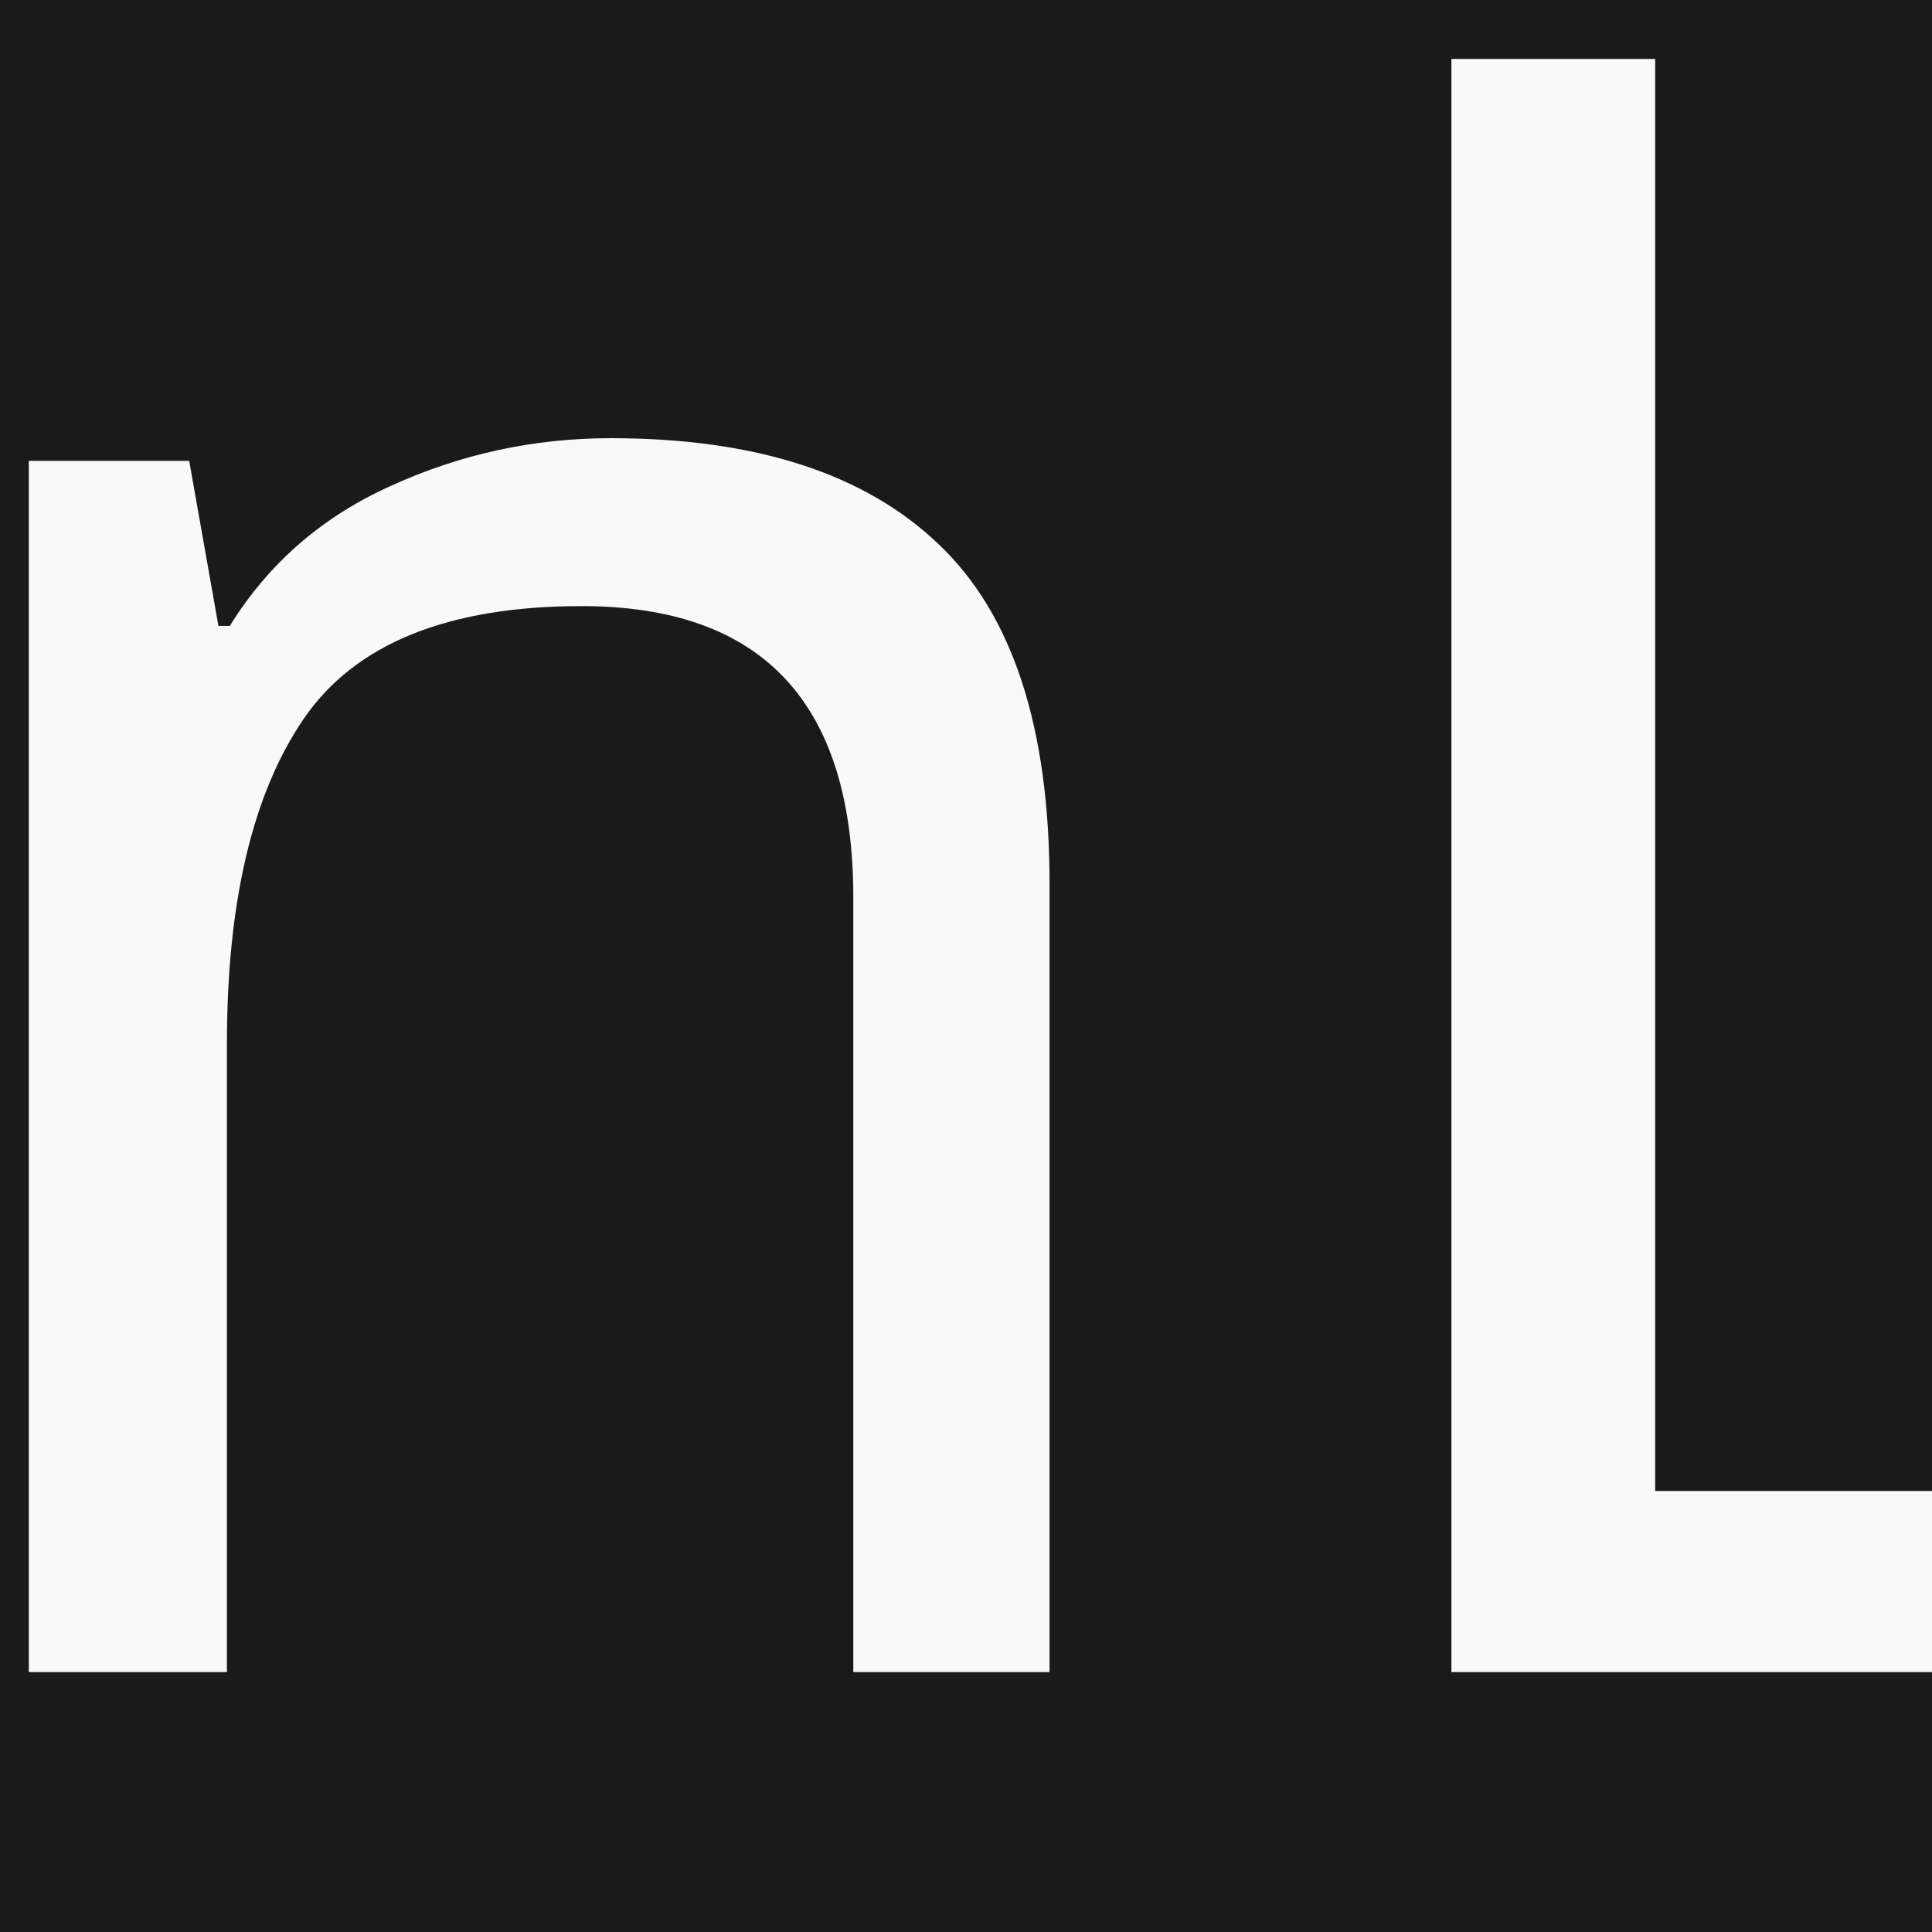
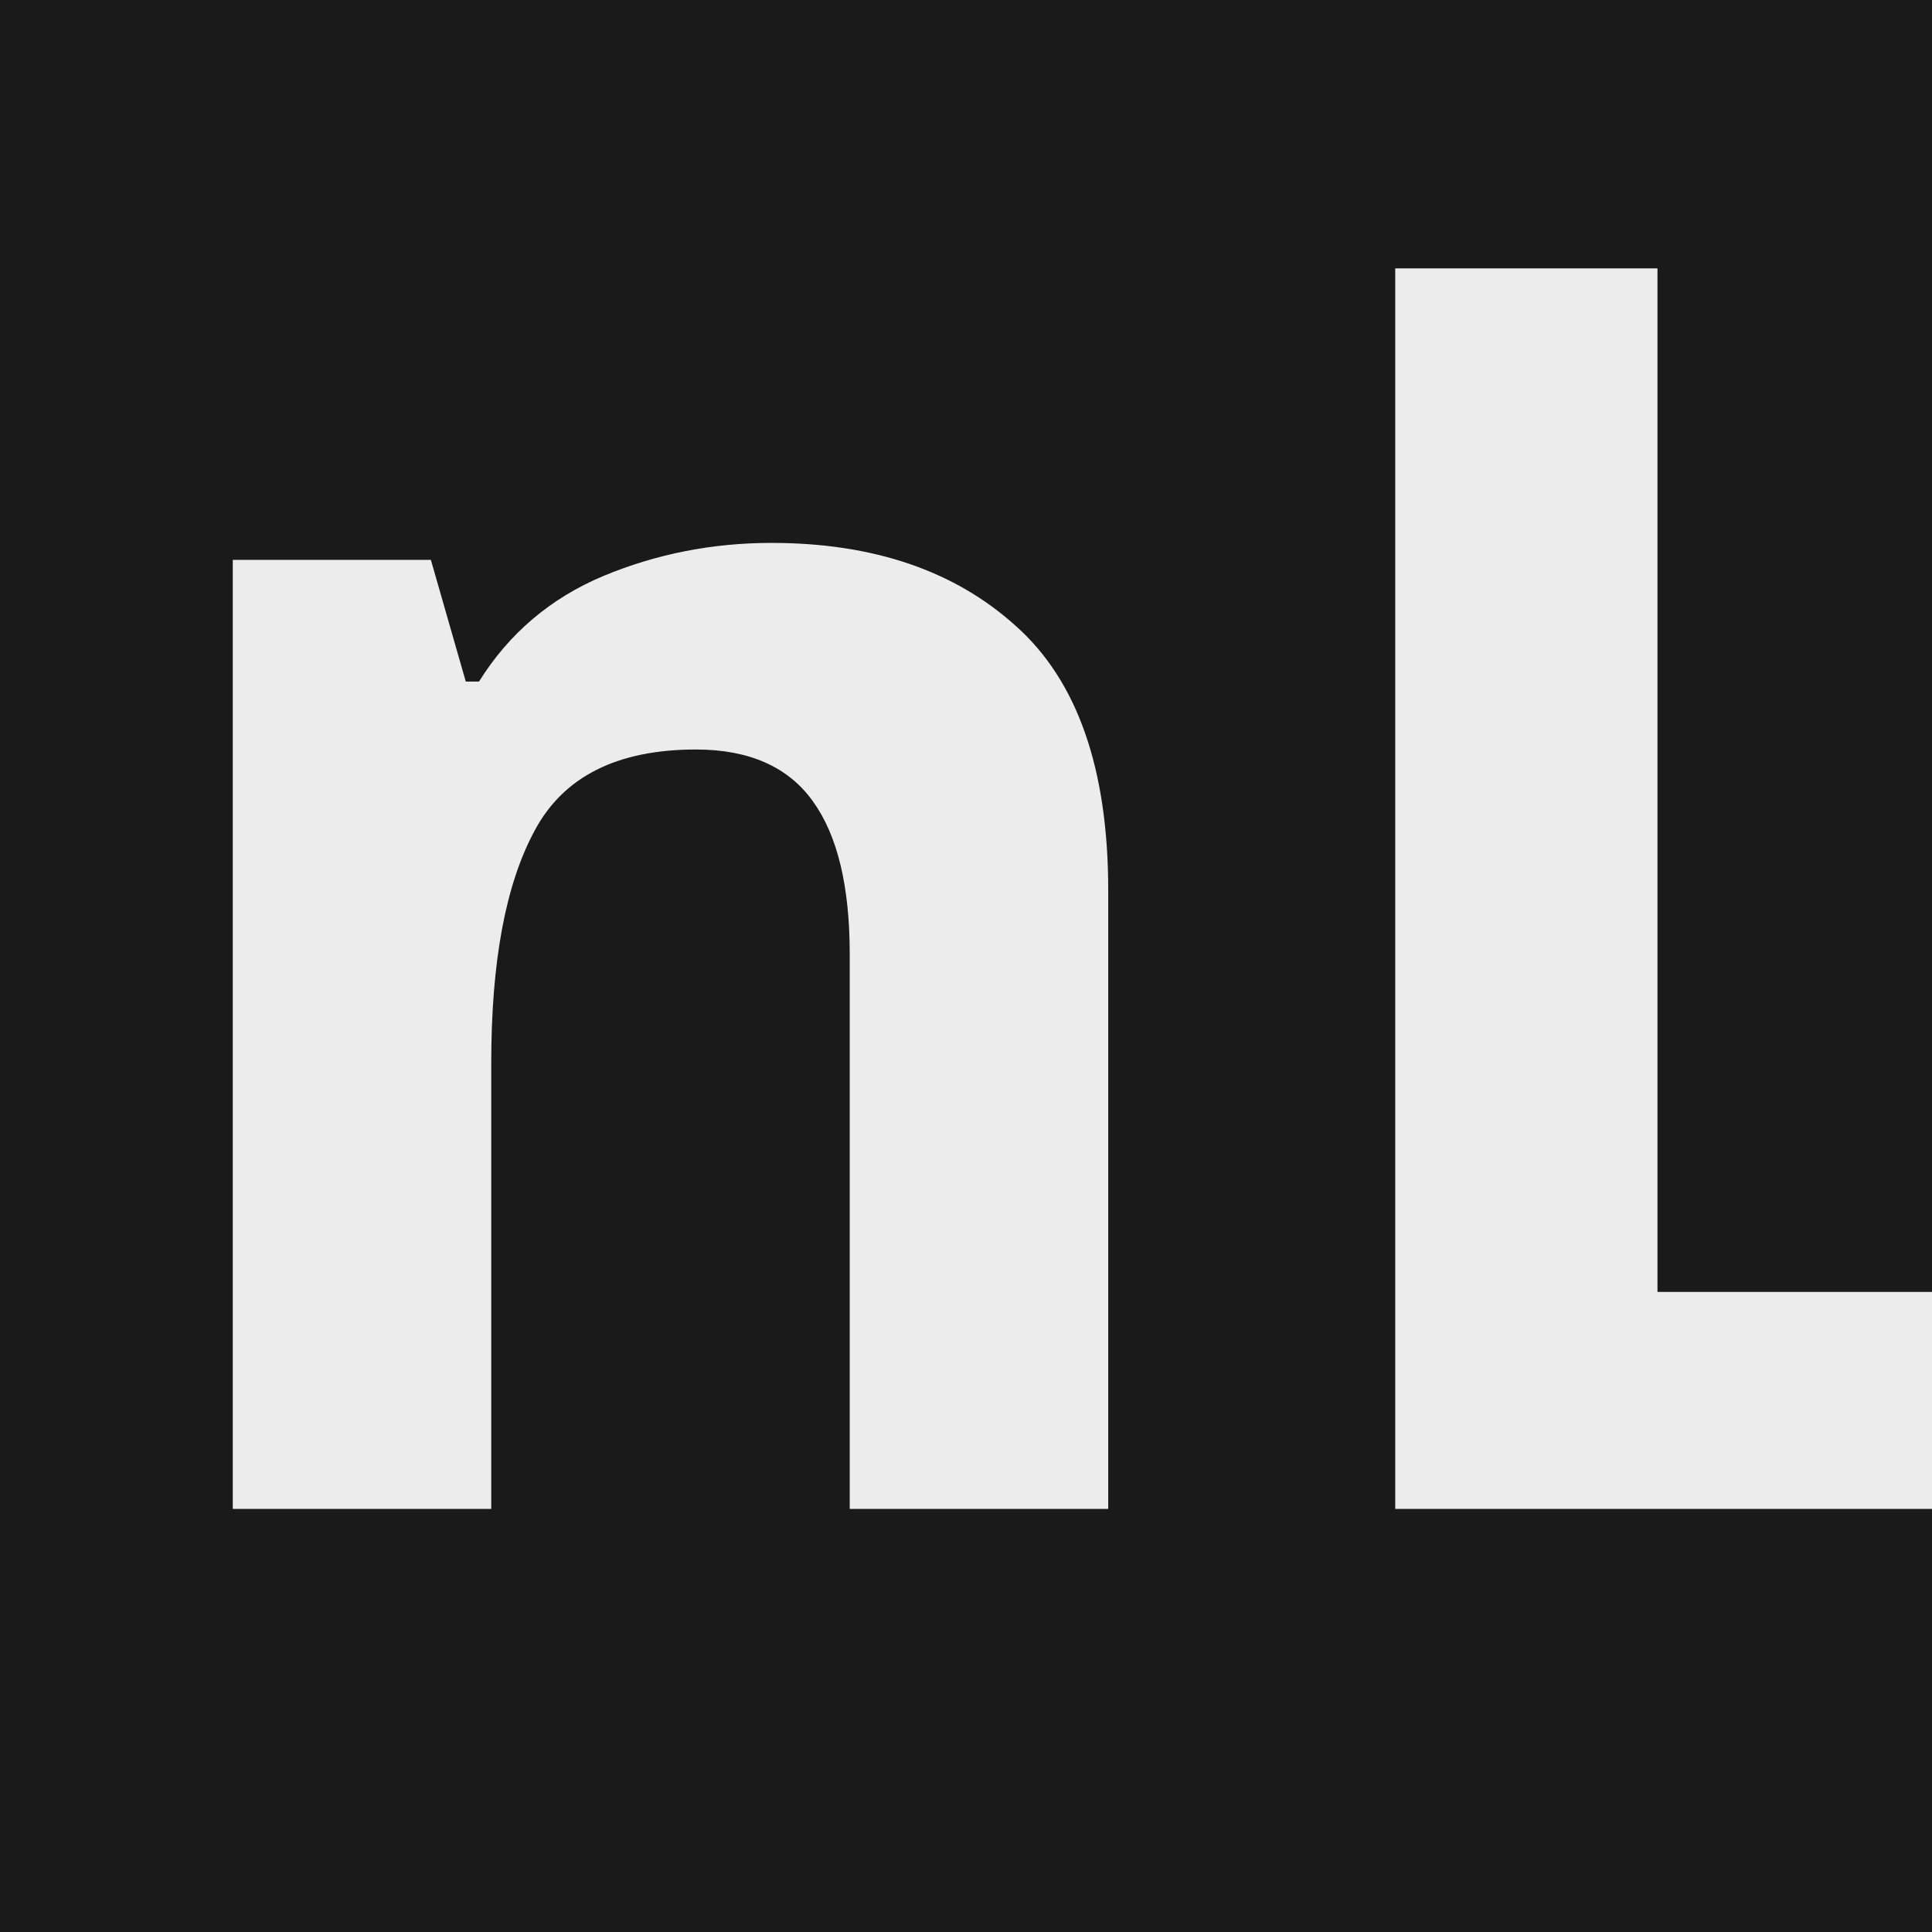
- <svg xmlns="http://www.w3.org/2000/svg" xmlns:xlink="http://www.w3.org/1999/xlink" width="32" height="32" viewBox="0 0 32 32" version="1.1" id="svg1">
-   <defs id="defs1">
-     <linearGradient id="linearGradient2">
-       <stop style="stop-color:#000000;stop-opacity:1;" offset="0" id="stop2" />
-       <stop style="stop-color:#000000;stop-opacity:0;" offset="1" id="stop3" />
-     </linearGradient>
-     <linearGradient xlink:href="#linearGradient2" id="linearGradient3" x1="0.027" y1="0.082" x2="23.403" y2="20.958" gradientUnits="userSpaceOnUse" />
-   </defs>
-   <g id="layer2" style="fill:url(#linearGradient3);fill-opacity:1">
-     <rect style="fill:#1a1a1a;fill-opacity:1" id="rect3" width="32.742" height="32.742" x="-0.371" y="-0.371" />
+ <svg xmlns="http://www.w3.org/2000/svg" width="32" height="32" viewBox="0 0 32 32" version="1.1" id="svg1">
+   <defs id="defs1" />
+   <g id="layer1" style="display:inline">
+     <rect style="fill:#1a1a1a" id="rect1" width="32.009" height="32.009" x="-0.004" y="-0.004" />
  </g>
-   <g id="layer1" style="display:none" transform="translate(0.87897)">
-     <text xml:space="preserve" style="font-style:normal;font-variant:normal;font-weight:normal;font-stretch:normal;font-size:31.557px;font-family:'Agave Nerd Font Propo';-inkscape-font-specification:'Agave Nerd Font Propo';writing-mode:lr-tb;direction:ltr;fill:#ff8080;fill-opacity:1;stroke-width:2.63" x="-0.781" y="25.862" id="text1">
-       <tspan id="tspan1" x="-0.781" y="25.862" style="fill:#ff8080;fill-opacity:1;stroke-width:2.63">dH</tspan>
-     </text>
-   </g>
-   <g id="g3" style="display:inline" transform="translate(-0.6866953)">
-     <text xml:space="preserve" style="font-style:normal;font-variant:normal;font-weight:normal;font-stretch:normal;font-size:37.421px;font-family:'Agave Nerd Font Propo';-inkscape-font-specification:'Agave Nerd Font Propo';writing-mode:lr-tb;direction:ltr;fill:#f9f9f9;fill-opacity:1;stroke-width:3.118" x="-2.024" y="27.694" id="text3">
-       <tspan id="tspan3" x="-2.024" y="27.694" style="fill:#f9f9f9;fill-opacity:1;stroke-width:3.118">nL</tspan>
-     </text>
-   </g>
+   <text xml:space="preserve" style="font-style:normal;font-variant:normal;font-weight:bold;font-stretch:normal;font-size:28.785px;font-family:'Agave Nerd Font';-inkscape-font-specification:'Agave Nerd Font Bold';writing-mode:lr-tb;direction:ltr;fill:#1a1a1a;stroke-width:2.399" x="1.607" y="24.995" id="text3">
+     <tspan id="tspan3" x="1.607" y="24.995" style="fill:#ececec;stroke-width:2.399">nL</tspan>
+   </text>
</svg>
